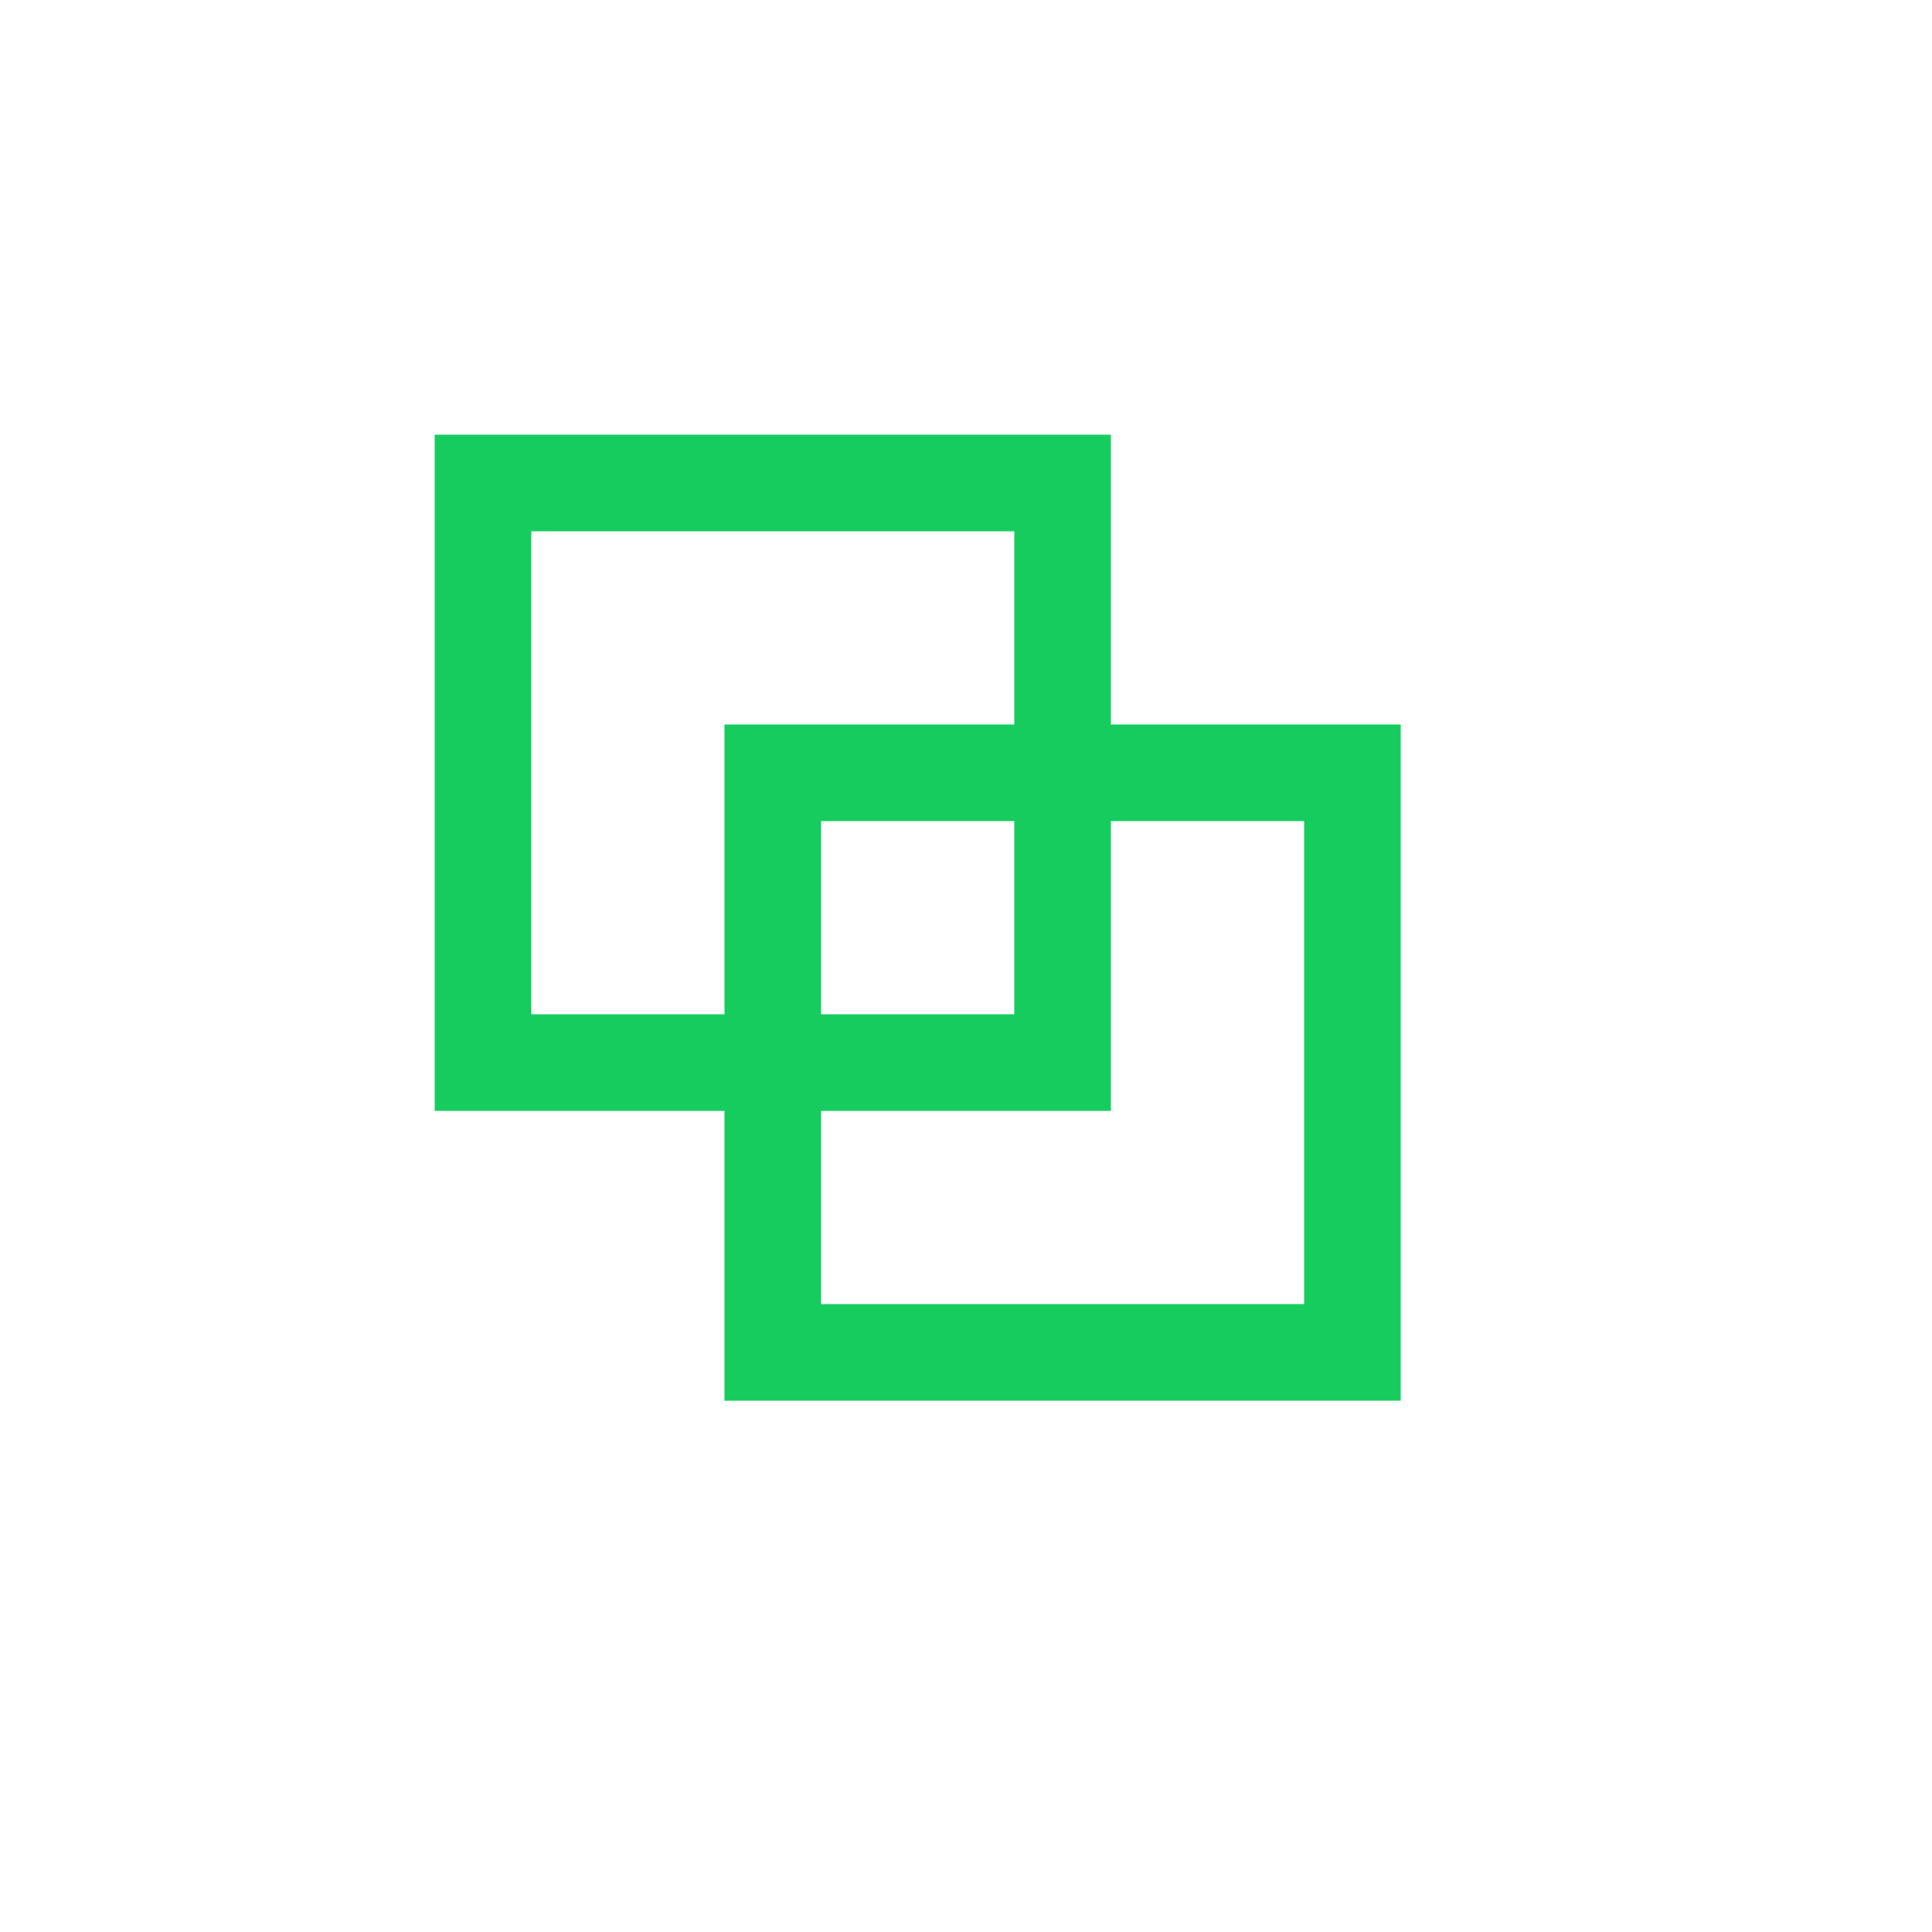
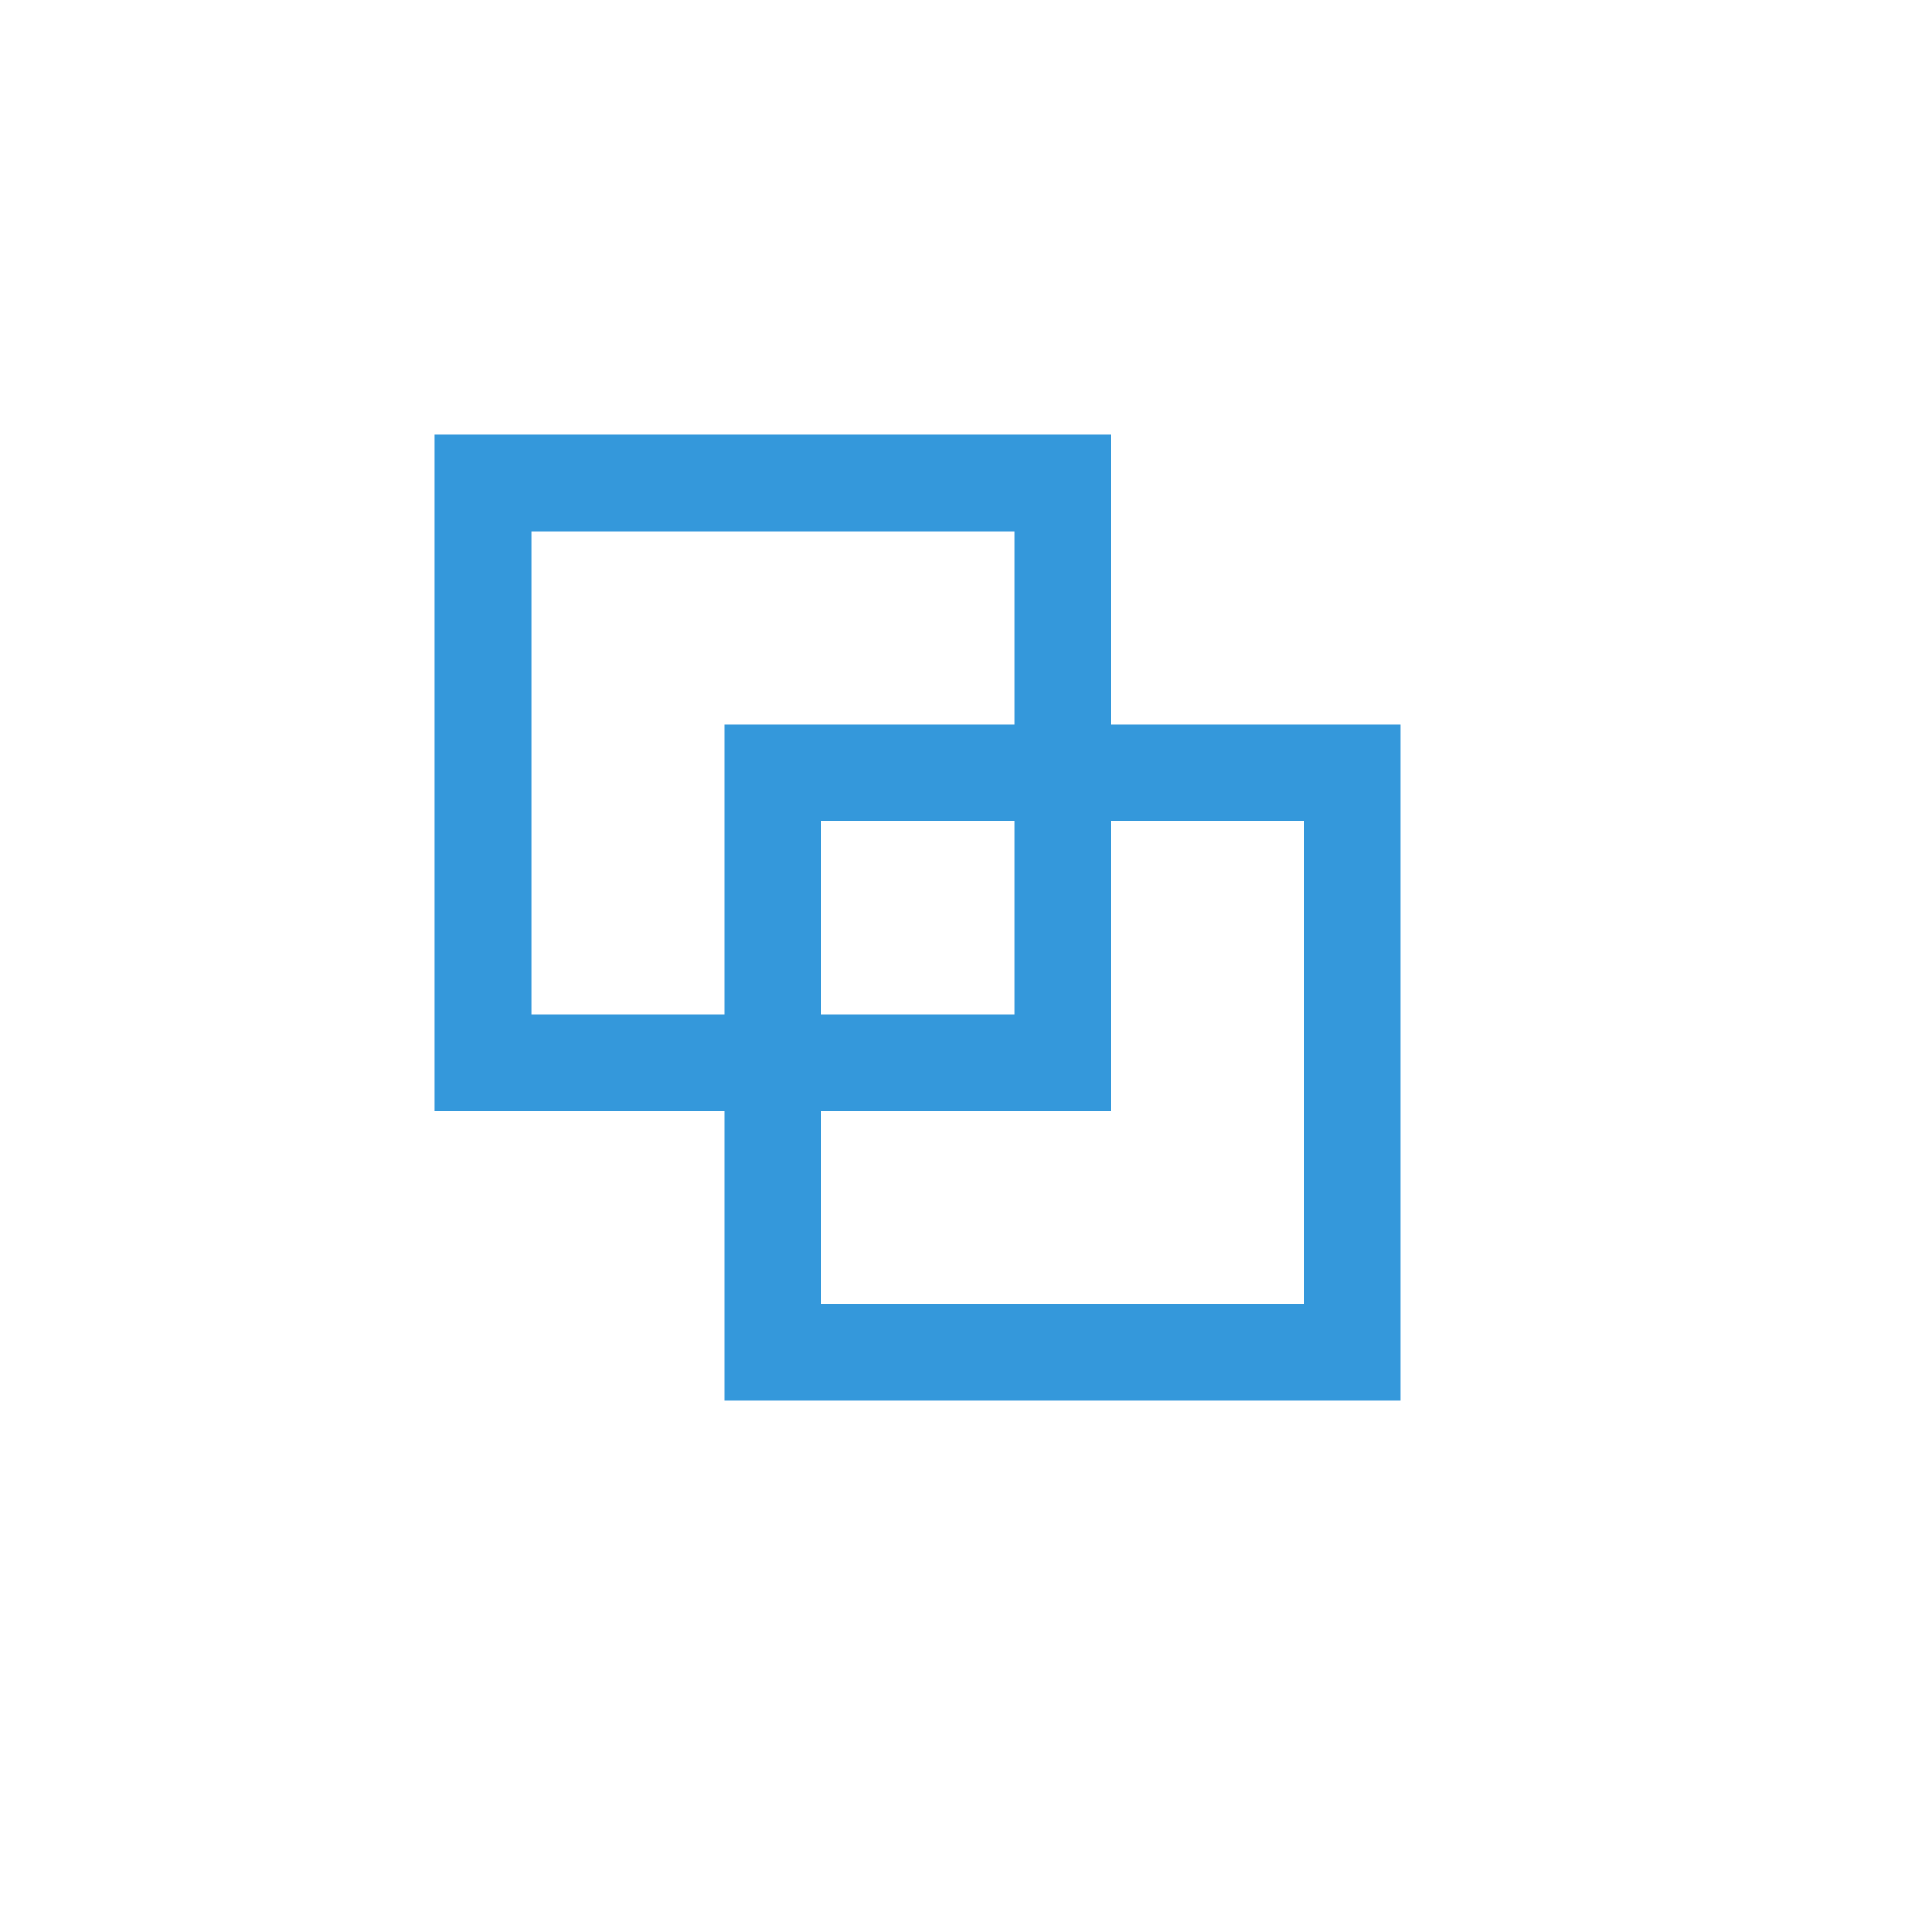
<svg xmlns="http://www.w3.org/2000/svg" width="40" height="40" viewBox="0 0 40 40">
-   <rect x="10" y="10" width="12" height="12" stroke="#17CC5F" stroke-width="2" fill="none" />
-   <rect x="16" y="16" width="12" height="12" stroke="#17CC5F" stroke-width="2" fill="none" />
+   <rect x="10" y="10" width="12" height="12" stroke="#3498DB" stroke-width="2" fill="none" />
+   <rect x="16" y="16" width="12" height="12" stroke="#3498DB" stroke-width="2" fill="none" />
</svg>
